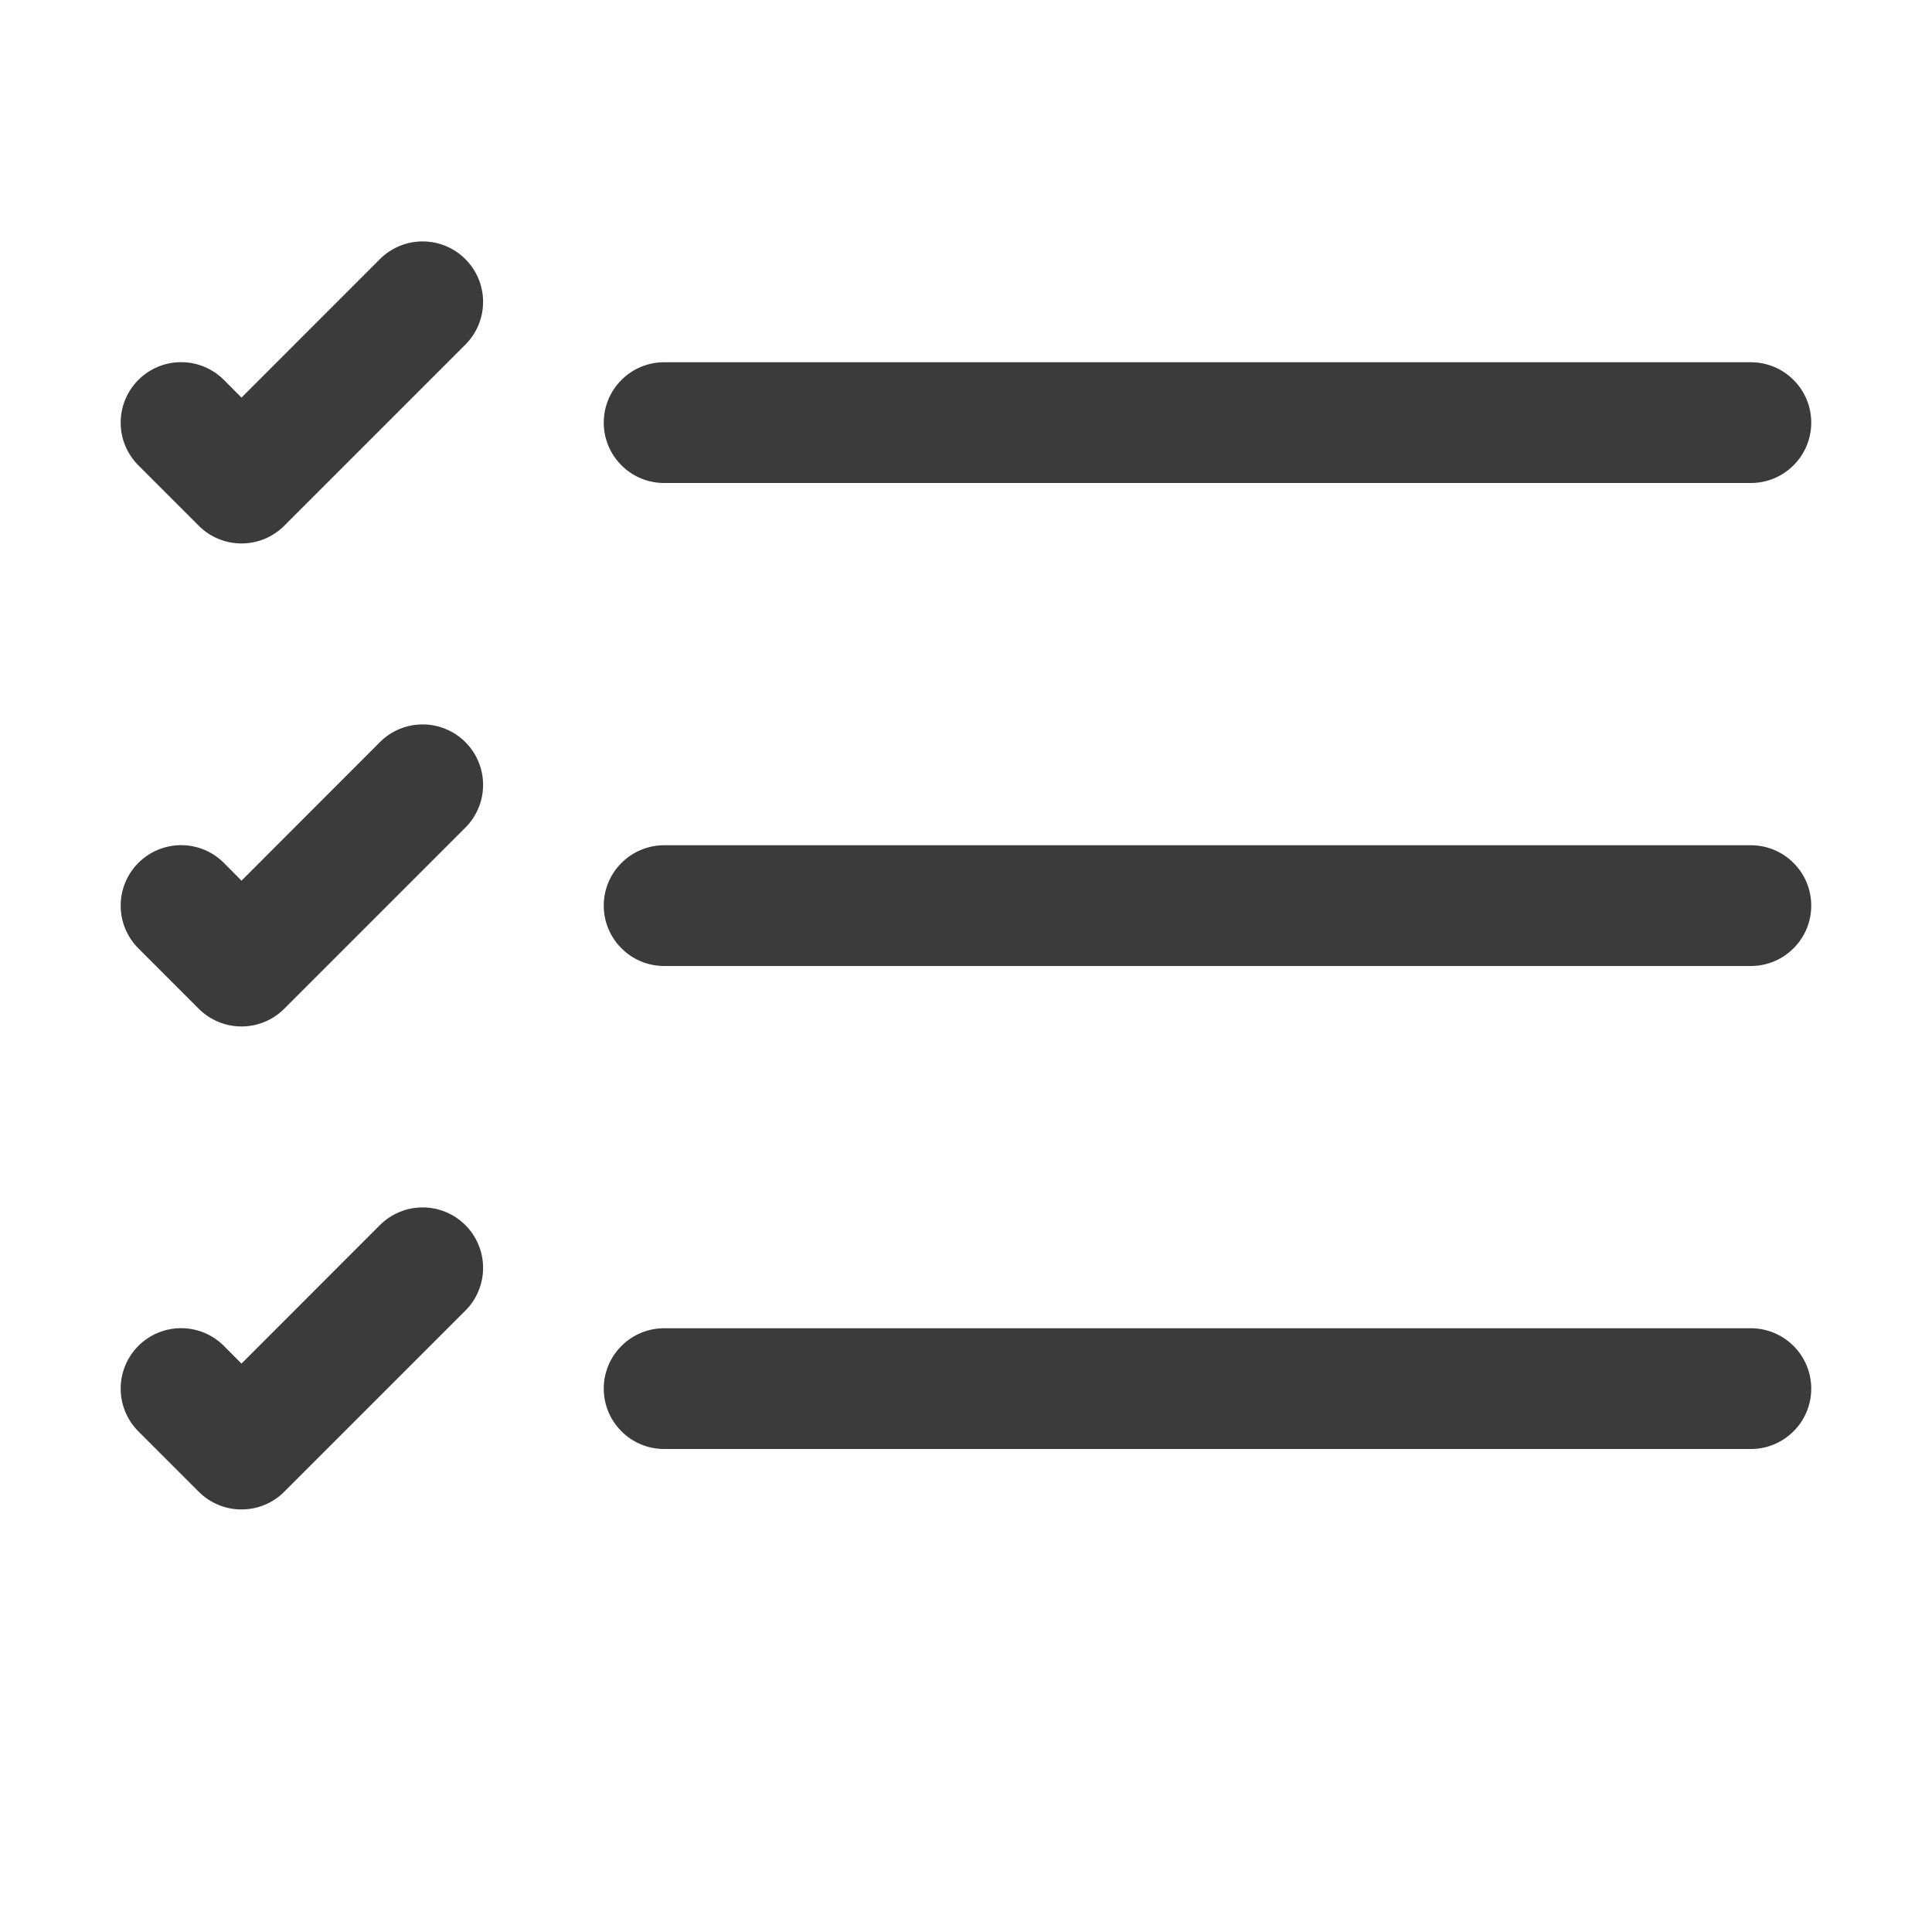
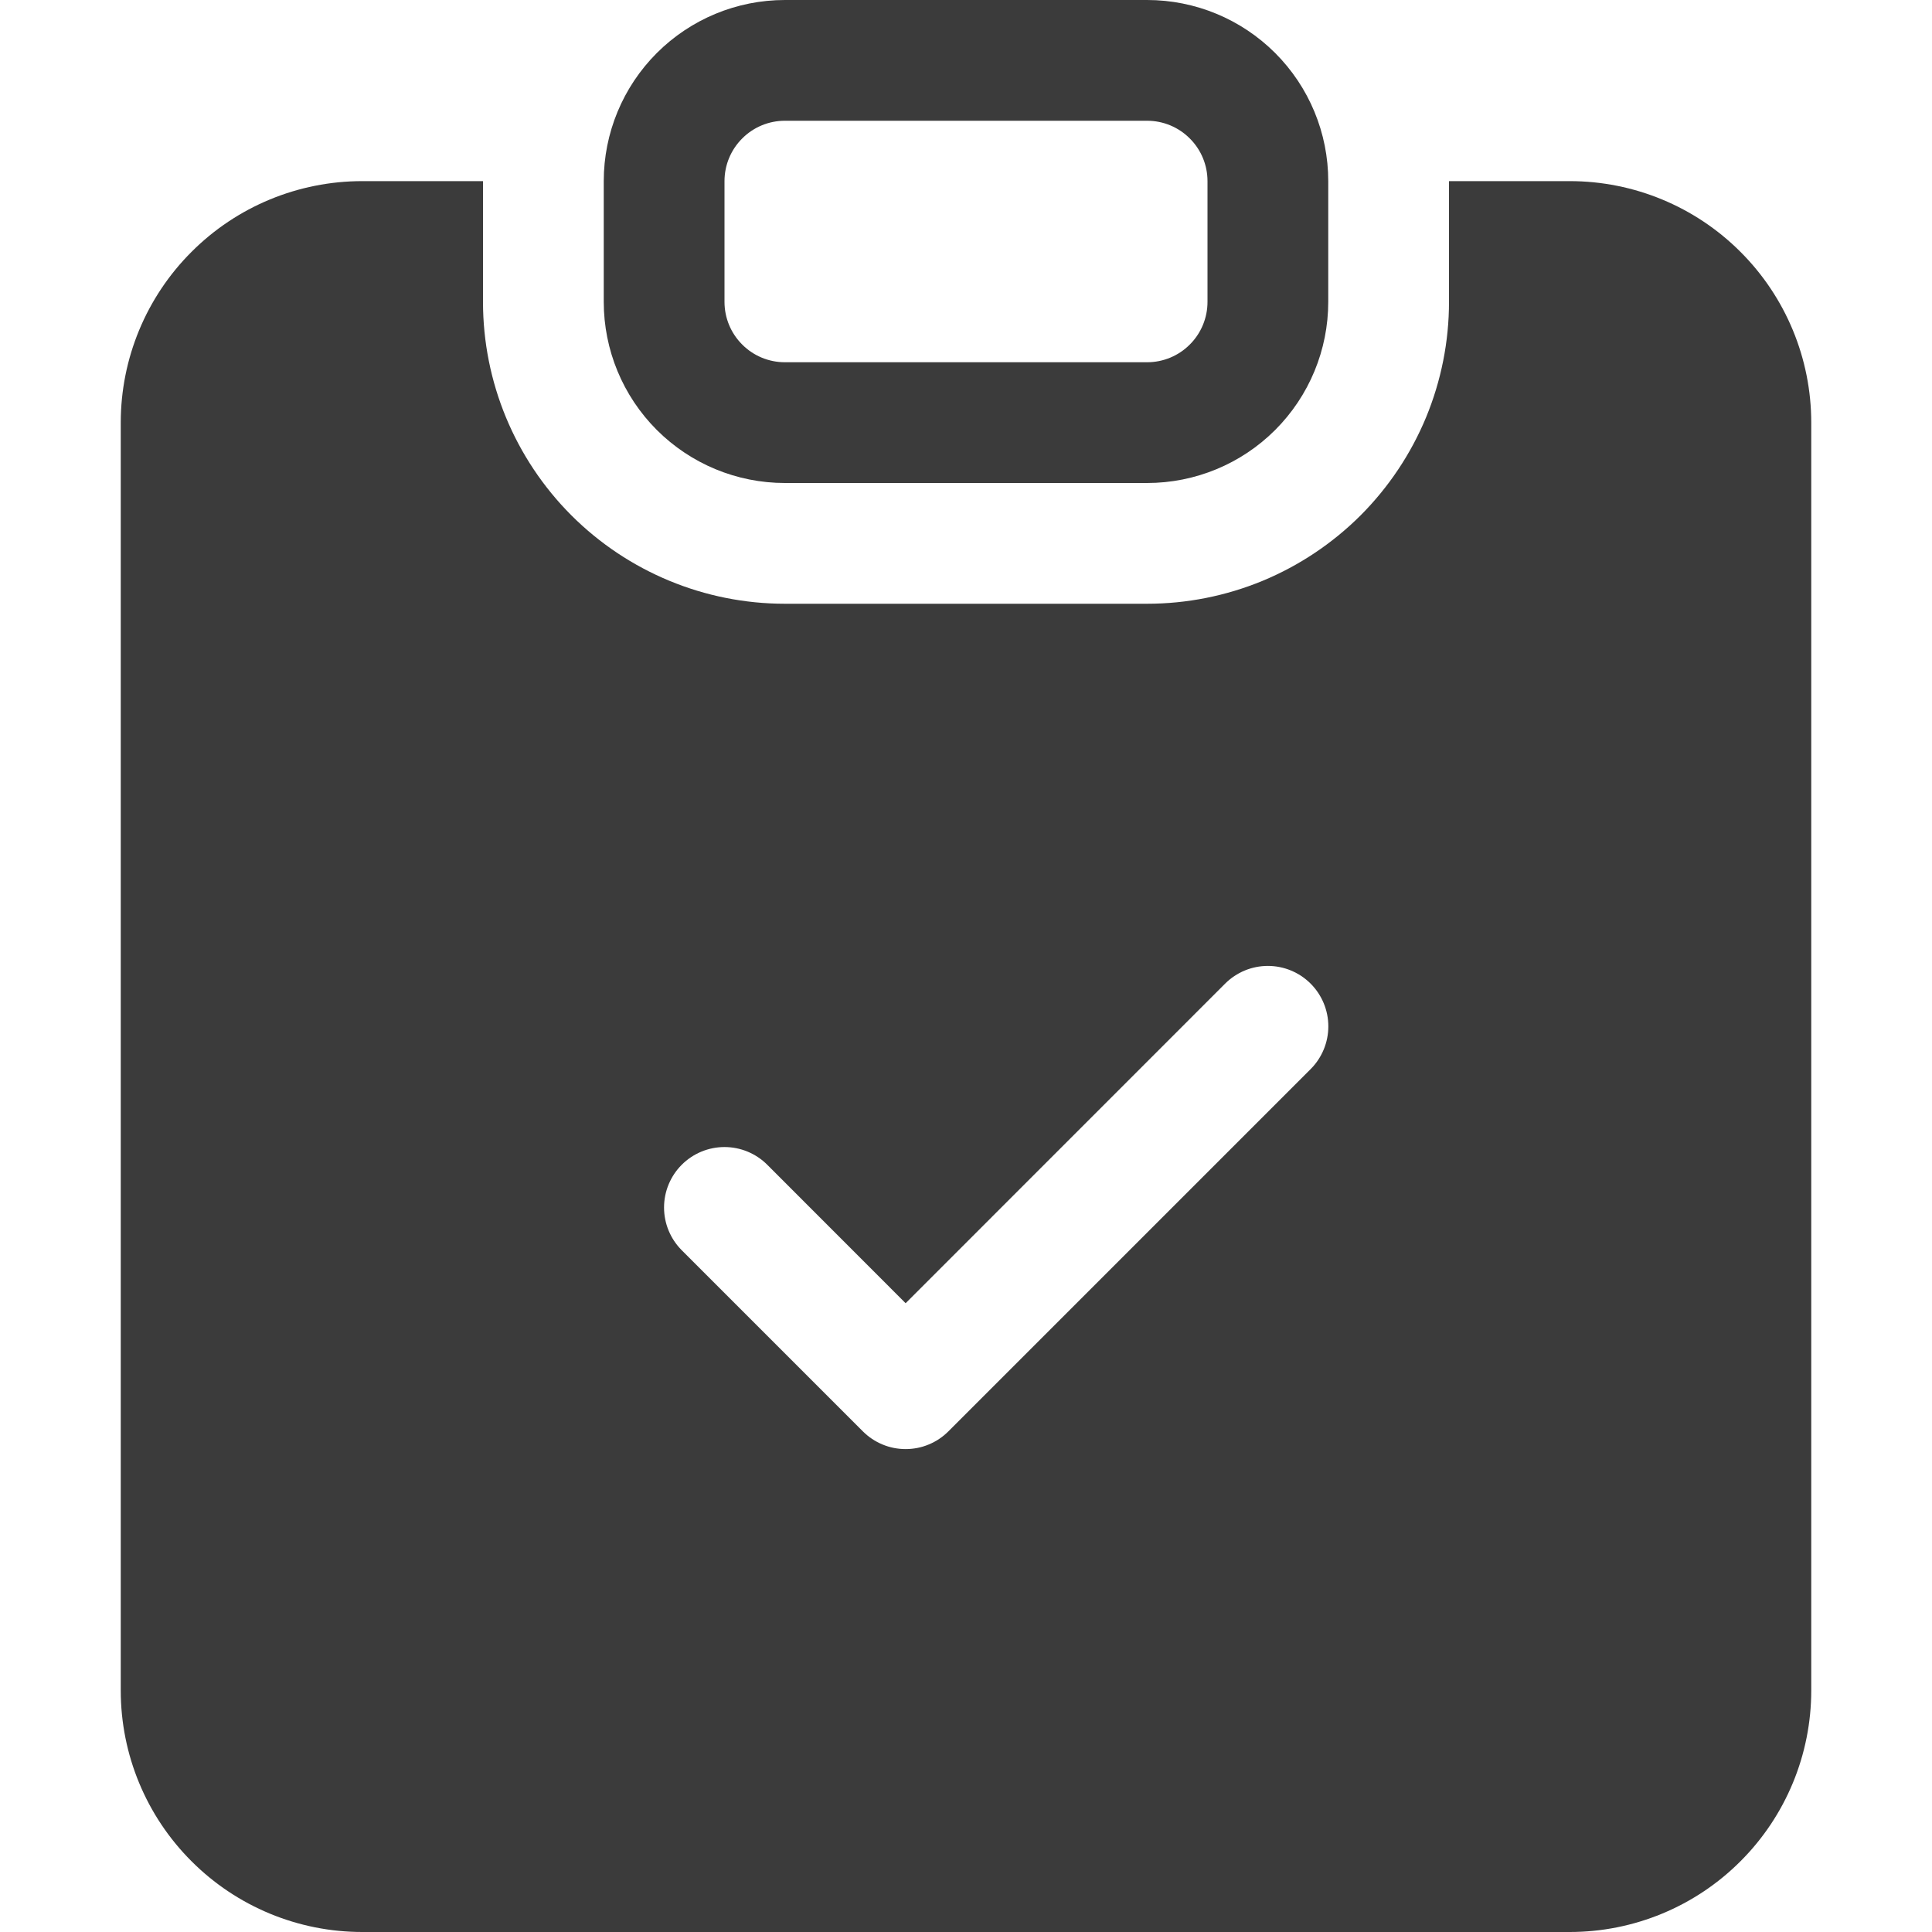
<svg xmlns="http://www.w3.org/2000/svg" width="24" height="24" viewBox="0 0 24 24" fill="none">
-   <path fill-rule="evenodd" clip-rule="evenodd" d="M7.5 17.25C7.5 17.051 7.579 16.86 7.72 16.72C7.86 16.579 8.051 16.5 8.25 16.5H21.75C21.949 16.5 22.14 16.579 22.28 16.72C22.421 16.86 22.5 17.051 22.5 17.25C22.5 17.449 22.421 17.64 22.28 17.78C22.14 17.921 21.949 18 21.75 18H8.25C8.051 18 7.86 17.921 7.72 17.78C7.579 17.64 7.5 17.449 7.5 17.25ZM7.5 11.25C7.5 11.051 7.579 10.86 7.72 10.72C7.86 10.579 8.051 10.5 8.25 10.5H21.75C21.949 10.5 22.14 10.579 22.28 10.72C22.421 10.86 22.5 11.051 22.5 11.25C22.5 11.449 22.421 11.64 22.28 11.78C22.14 11.921 21.949 12 21.75 12H8.25C8.051 12 7.86 11.921 7.72 11.78C7.579 11.64 7.5 11.449 7.5 11.25ZM7.5 5.25C7.5 5.051 7.579 4.86 7.72 4.72C7.86 4.579 8.051 4.5 8.25 4.5H21.75C21.949 4.5 22.14 4.579 22.28 4.72C22.421 4.86 22.5 5.051 22.5 5.25C22.5 5.449 22.421 5.64 22.28 5.78C22.14 5.921 21.949 6 21.75 6H8.25C8.051 6 7.86 5.921 7.72 5.78C7.579 5.64 7.5 5.449 7.5 5.25ZM5.781 3.219C5.851 3.289 5.906 3.371 5.944 3.463C5.982 3.554 6.001 3.651 6.001 3.75C6.001 3.849 5.982 3.946 5.944 4.037C5.906 4.129 5.851 4.211 5.781 4.281L3.531 6.531C3.461 6.601 3.379 6.656 3.287 6.694C3.196 6.732 3.099 6.751 3 6.751C2.901 6.751 2.804 6.732 2.713 6.694C2.621 6.656 2.539 6.601 2.469 6.531L1.719 5.781C1.649 5.711 1.594 5.628 1.556 5.537C1.518 5.446 1.499 5.349 1.499 5.25C1.499 5.151 1.518 5.054 1.556 4.963C1.594 4.872 1.649 4.789 1.719 4.719C1.789 4.649 1.871 4.594 1.963 4.556C2.054 4.518 2.151 4.499 2.25 4.499C2.349 4.499 2.446 4.518 2.537 4.556C2.628 4.594 2.711 4.649 2.781 4.719L3 4.939L4.719 3.219C4.789 3.149 4.871 3.094 4.963 3.056C5.054 3.018 5.151 2.999 5.25 2.999C5.349 2.999 5.446 3.018 5.537 3.056C5.629 3.094 5.711 3.149 5.781 3.219ZM5.781 9.219C5.851 9.289 5.906 9.371 5.944 9.463C5.982 9.554 6.001 9.651 6.001 9.75C6.001 9.849 5.982 9.946 5.944 10.037C5.906 10.129 5.851 10.211 5.781 10.281L3.531 12.531C3.461 12.601 3.379 12.656 3.287 12.694C3.196 12.732 3.099 12.751 3 12.751C2.901 12.751 2.804 12.732 2.713 12.694C2.621 12.656 2.539 12.601 2.469 12.531L1.719 11.781C1.578 11.64 1.499 11.449 1.499 11.25C1.499 11.051 1.578 10.86 1.719 10.719C1.86 10.578 2.051 10.499 2.25 10.499C2.449 10.499 2.64 10.578 2.781 10.719L3 10.94L4.719 9.219C4.789 9.149 4.871 9.094 4.963 9.056C5.054 9.018 5.151 8.999 5.25 8.999C5.349 8.999 5.446 9.018 5.537 9.056C5.629 9.094 5.711 9.149 5.781 9.219ZM5.781 15.219C5.851 15.289 5.906 15.371 5.944 15.463C5.982 15.554 6.001 15.651 6.001 15.75C6.001 15.849 5.982 15.946 5.944 16.037C5.906 16.129 5.851 16.211 5.781 16.281L3.531 18.531C3.461 18.601 3.379 18.656 3.287 18.694C3.196 18.732 3.099 18.751 3 18.751C2.901 18.751 2.804 18.732 2.713 18.694C2.621 18.656 2.539 18.601 2.469 18.531L1.719 17.781C1.578 17.64 1.499 17.449 1.499 17.25C1.499 17.051 1.578 16.86 1.719 16.719C1.86 16.578 2.051 16.499 2.25 16.499C2.449 16.499 2.64 16.578 2.781 16.719L3 16.939L4.719 15.219C4.789 15.149 4.871 15.094 4.963 15.056C5.054 15.018 5.151 14.999 5.25 14.999C5.349 14.999 5.446 15.018 5.537 15.056C5.629 15.094 5.711 15.149 5.781 15.219Z" fill="#3B3B3B" />
+   <path d="M9.75 0C9.153 0 8.581 0.237 8.159 0.659C7.737 1.081 7.5 1.653 7.5 2.25V3.75C7.5 4.347 7.737 4.919 8.159 5.341C8.581 5.763 9.153 6 9.75 6H14.25C14.847 6 15.419 5.763 15.841 5.341C16.263 4.919 16.5 4.347 16.5 3.75V2.25C16.5 1.653 16.263 1.081 15.841 0.659C15.419 0.237 14.847 0 14.25 0L9.75 0ZM14.25 1.5C14.449 1.5 14.64 1.579 14.78 1.72C14.921 1.86 15 2.051 15 2.25V3.75C15 3.949 14.921 4.14 14.78 4.28C14.64 4.421 14.449 4.5 14.25 4.5H9.75C9.551 4.5 9.36 4.421 9.22 4.28C9.079 4.14 9 3.949 9 3.75V2.25C9 2.051 9.079 1.86 9.22 1.72C9.36 1.579 9.551 1.5 9.75 1.5H14.25Z" fill="#3B3B3B" />
+   <path d="M6 2.25H4.5C3.704 2.25 2.941 2.566 2.379 3.129C1.816 3.691 1.5 4.454 1.5 5.25V21C1.5 21.796 1.816 22.559 2.379 23.121C2.941 23.684 3.704 24 4.5 24H19.5C20.296 24 21.059 23.684 21.621 23.121C22.184 22.559 22.5 21.796 22.5 21V5.25C22.5 4.454 22.184 3.691 21.621 3.129C21.059 2.566 20.296 2.25 19.5 2.25H18V3.75C18 4.242 17.903 4.73 17.715 5.185C17.526 5.64 17.25 6.053 16.902 6.402C16.553 6.75 16.14 7.026 15.685 7.215C15.23 7.403 14.742 7.5 14.25 7.5H9.75C8.755 7.5 7.802 7.105 7.098 6.402C6.395 5.698 6 4.745 6 3.75V2.25ZM16.281 13.281L11.781 17.781C11.711 17.851 11.629 17.906 11.537 17.944C11.446 17.982 11.349 18.001 11.25 18.001C11.151 18.001 11.054 17.982 10.963 17.944C10.871 17.906 10.789 17.851 10.719 17.781L8.469 15.531C8.328 15.39 8.249 15.199 8.249 15C8.249 14.801 8.328 14.61 8.469 14.469C8.61 14.328 8.801 14.249 9 14.249C9.199 14.249 9.39 14.328 9.531 14.469L11.25 16.189L15.219 12.219C15.36 12.078 15.551 11.999 15.75 11.999C15.949 11.999 16.14 12.078 16.281 12.219C16.422 12.36 16.501 12.551 16.501 12.75C16.501 12.949 16.422 13.14 16.281 13.281Z" fill="#3B3B3B" />
</svg>
